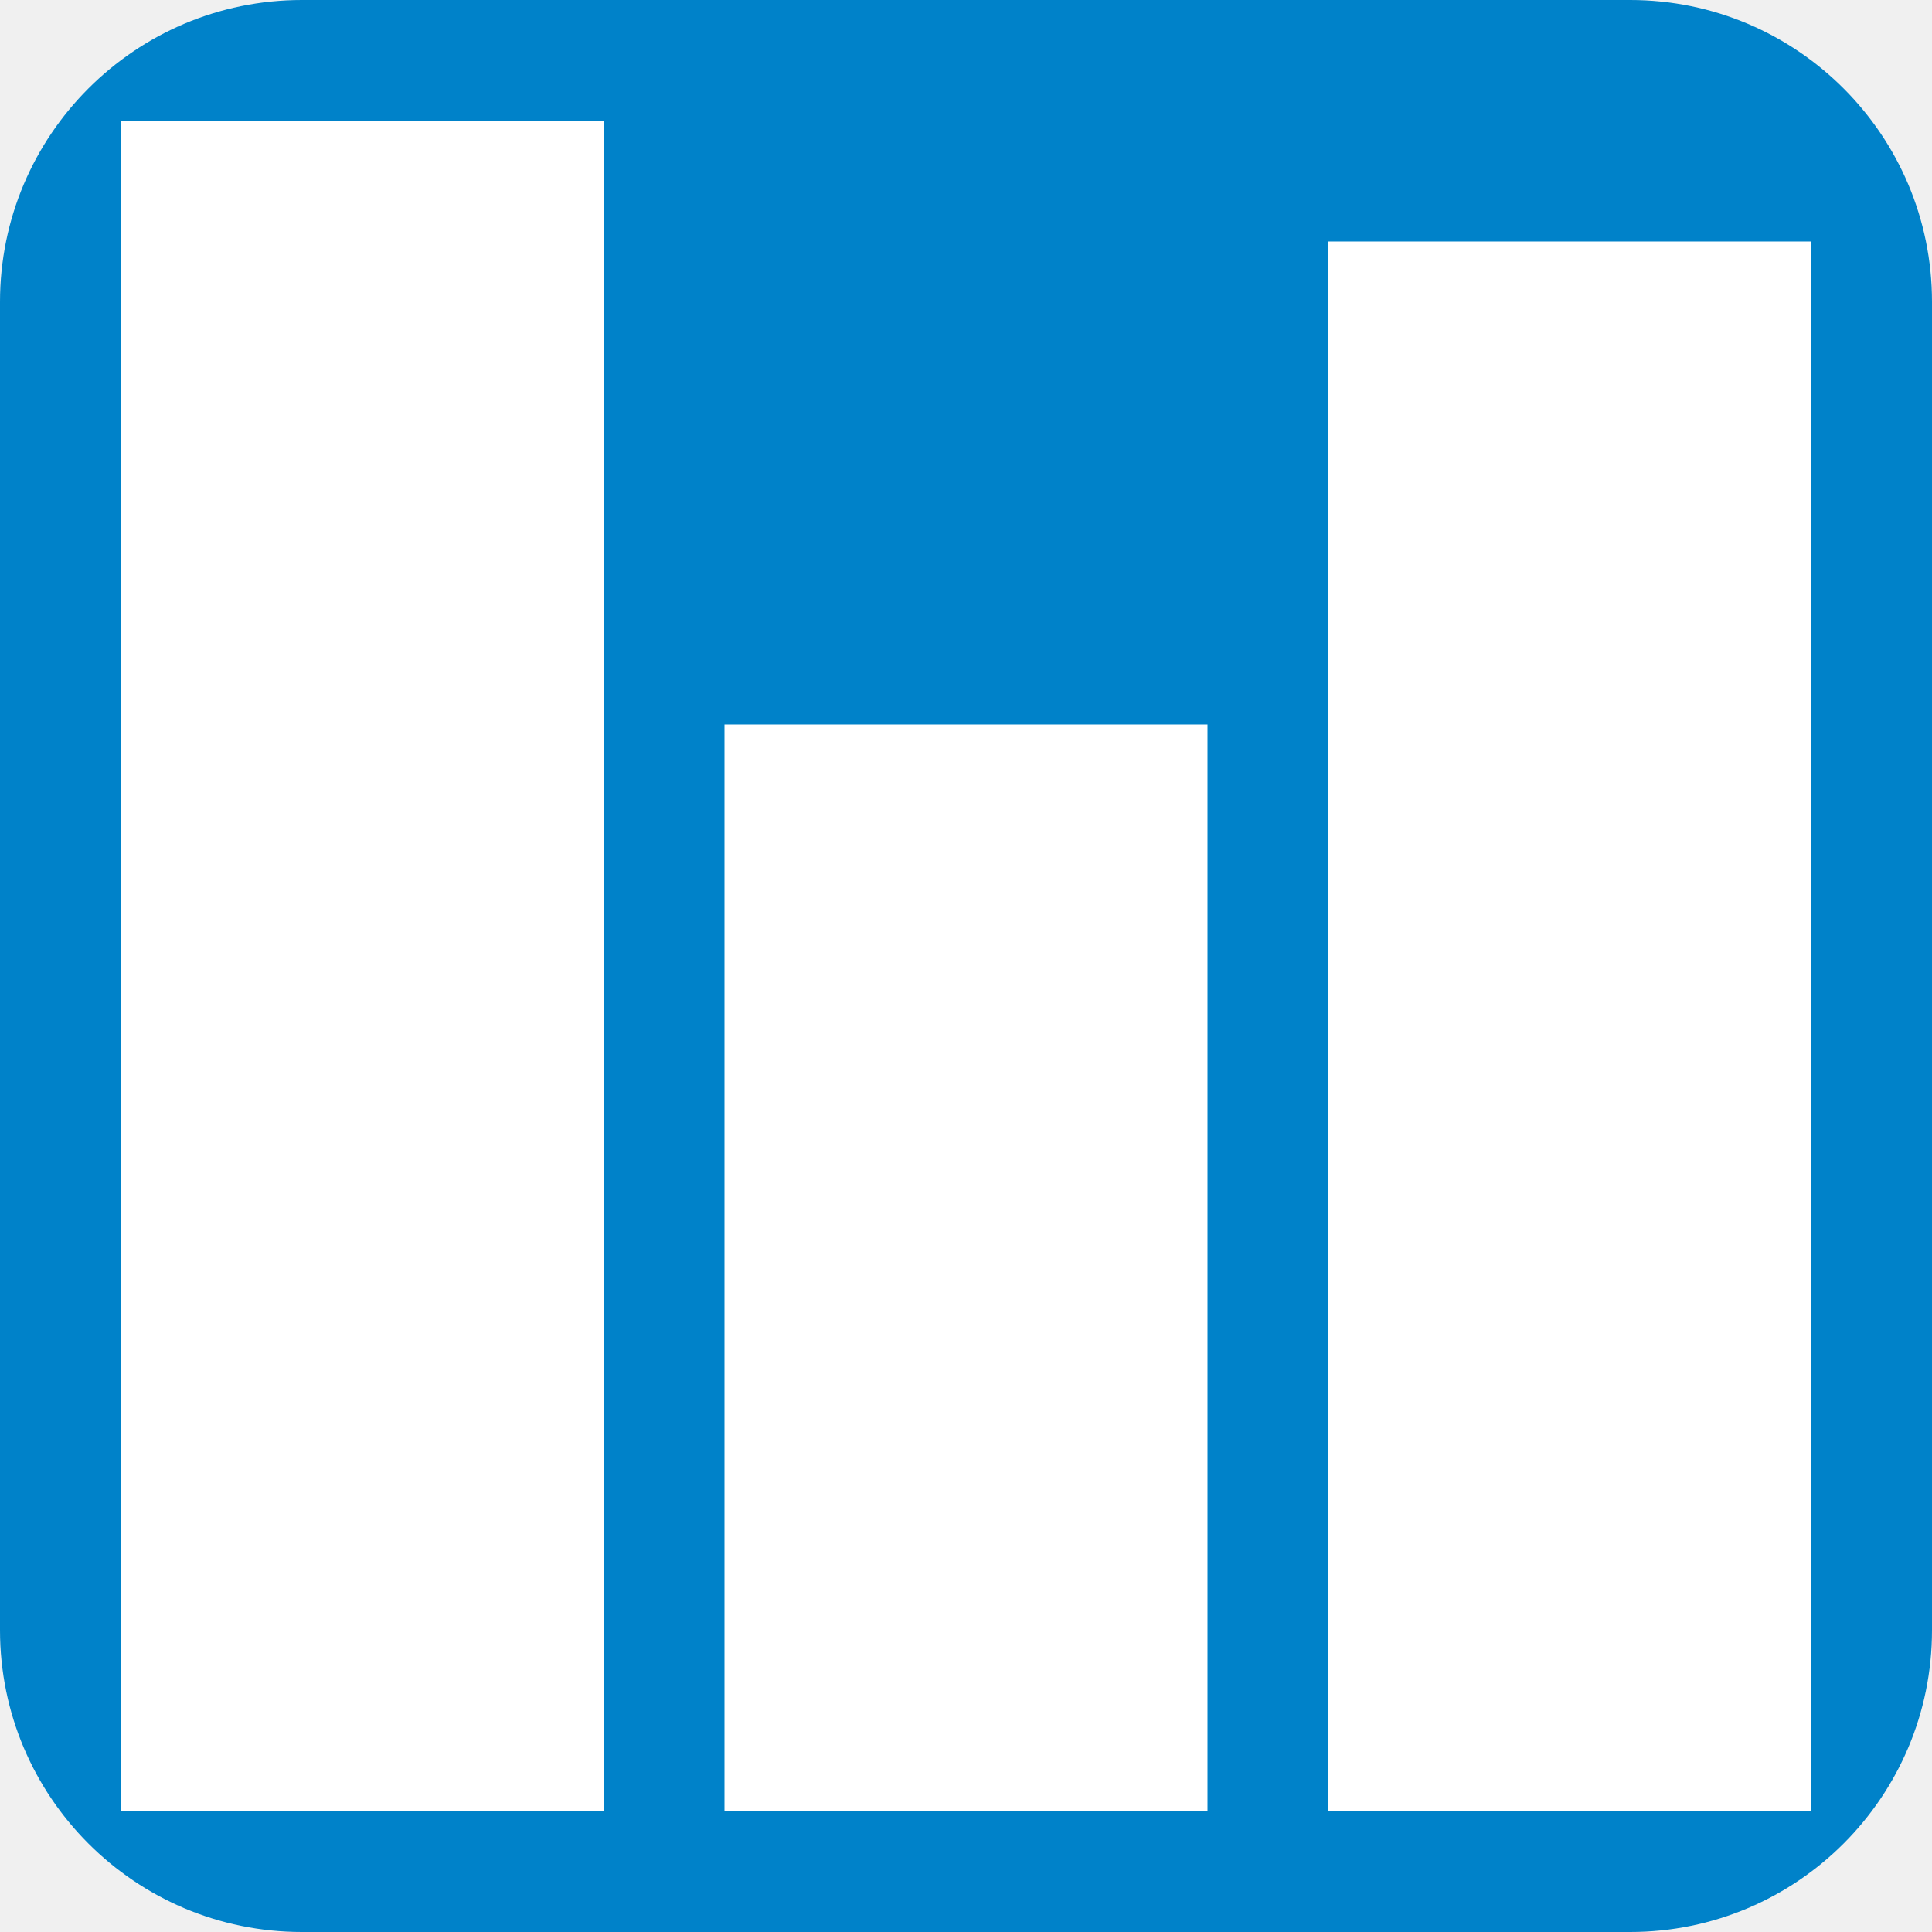
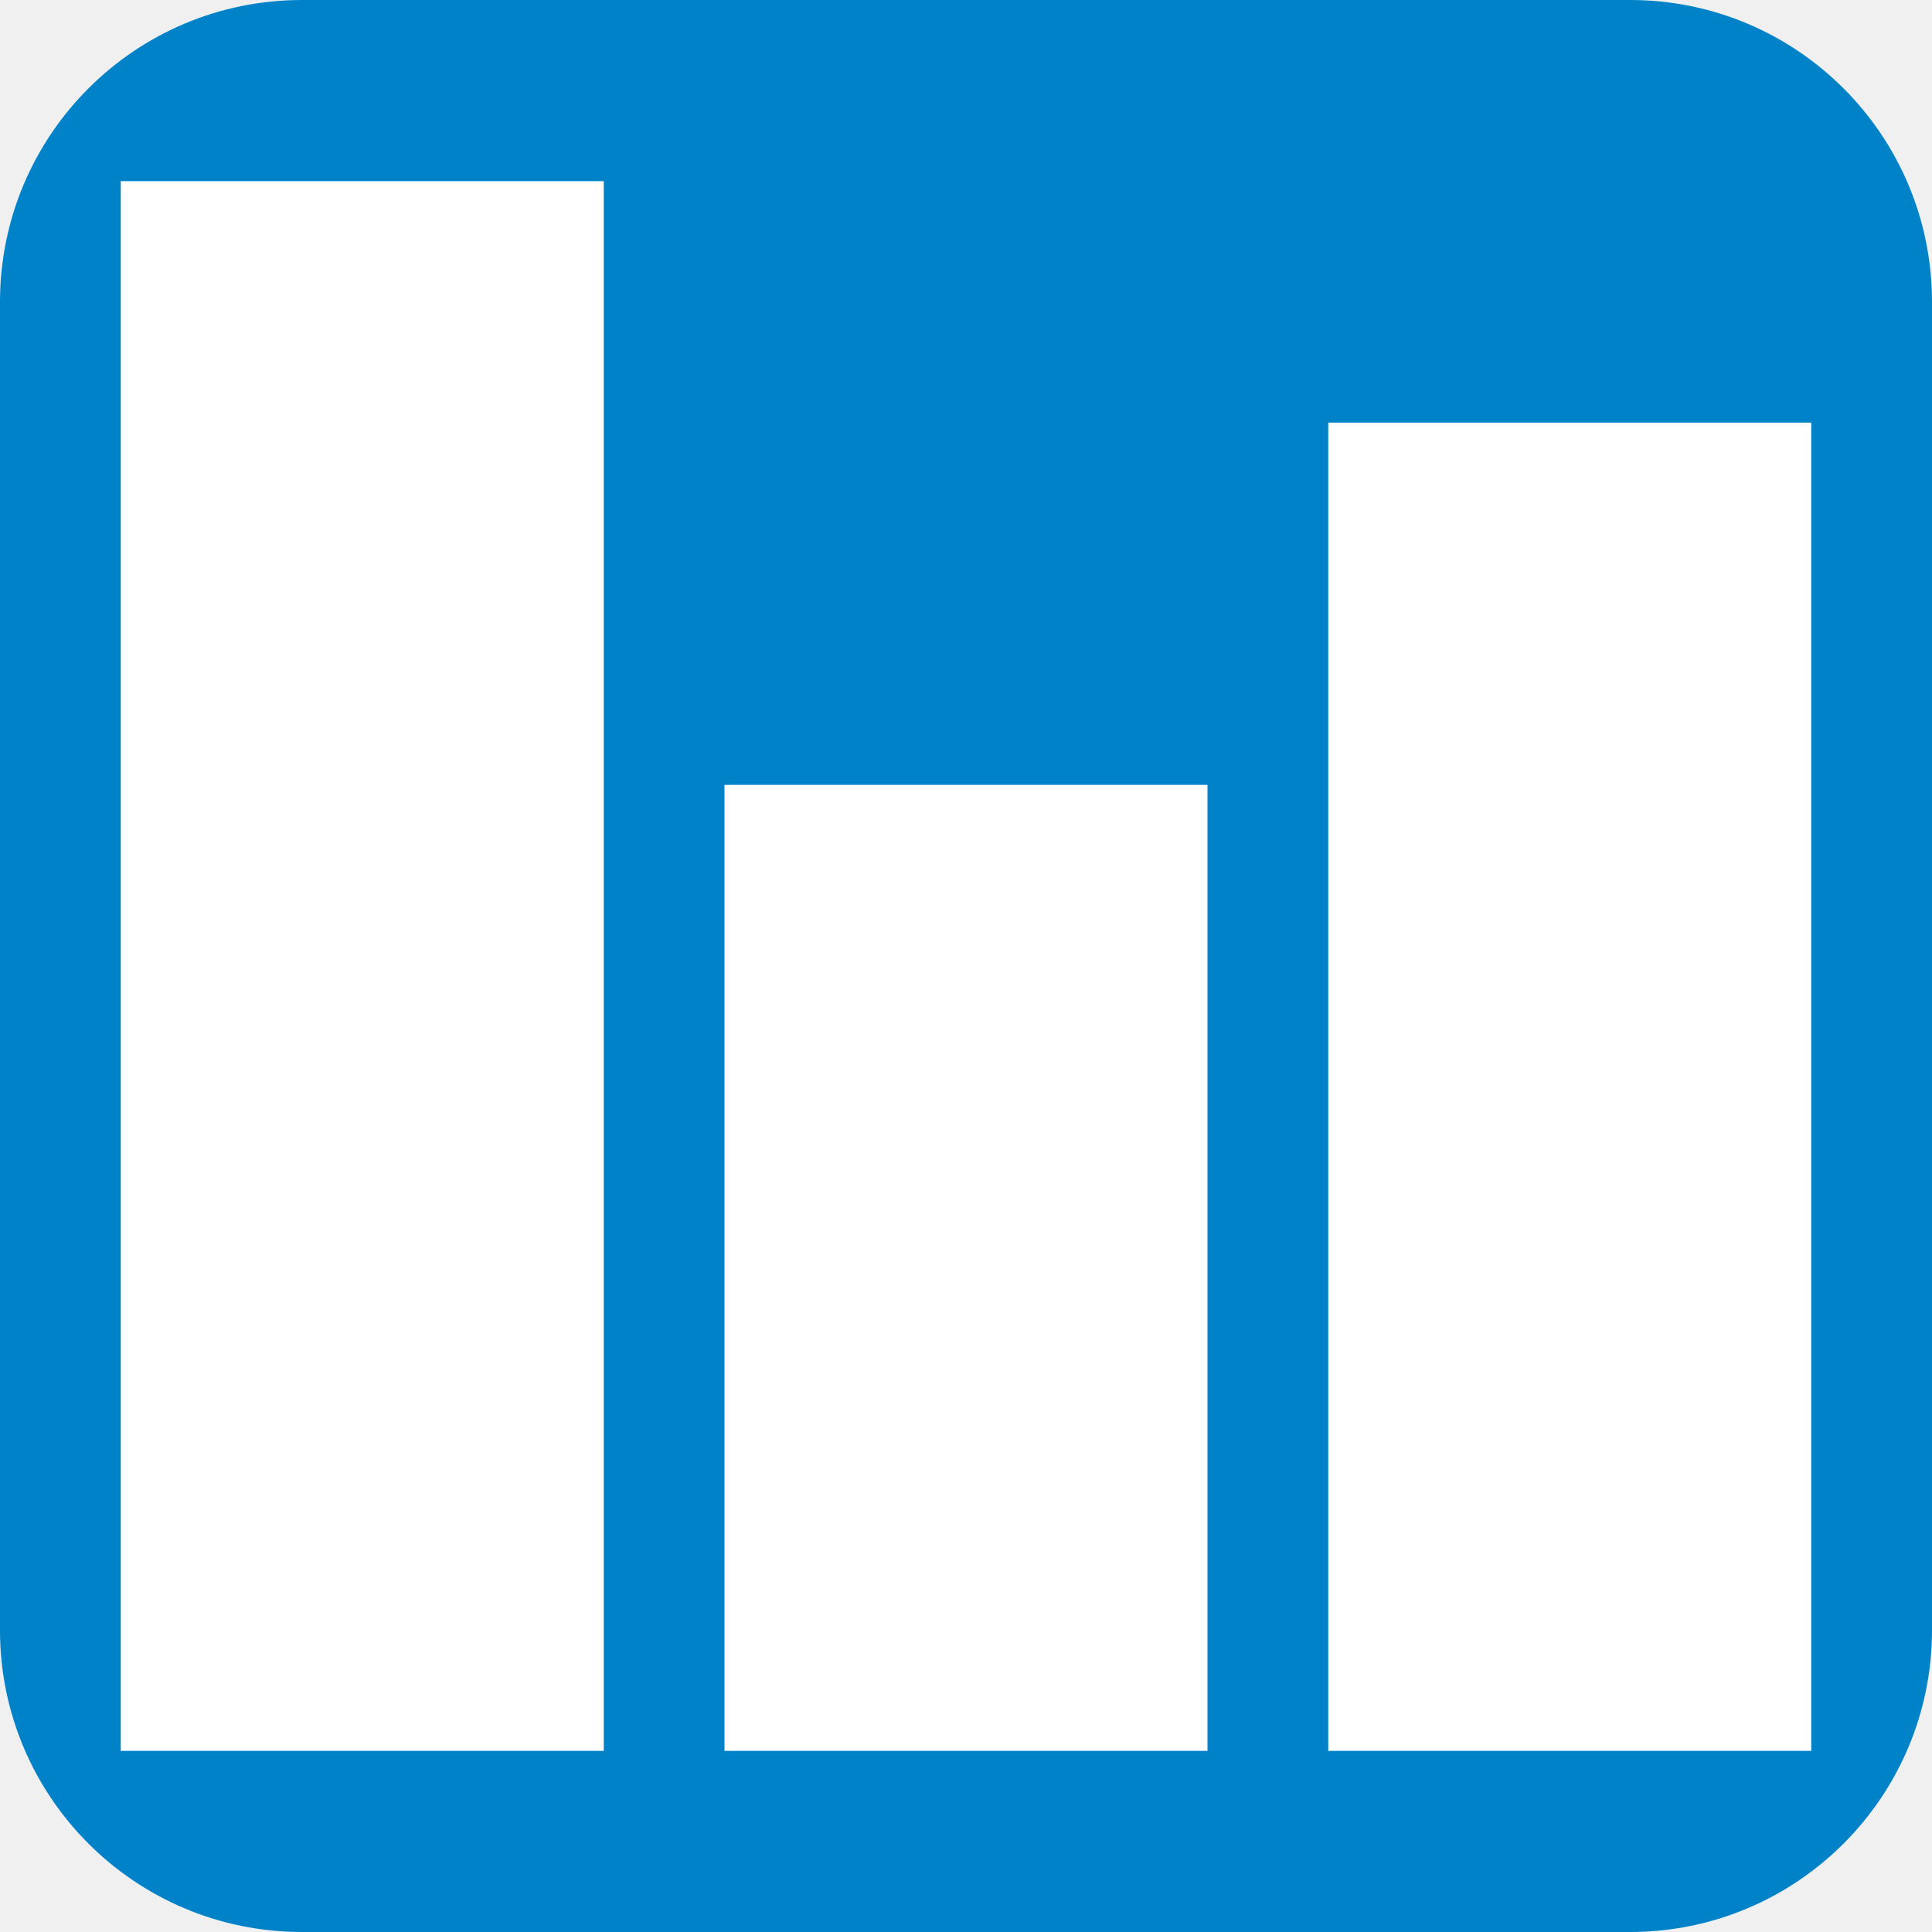
<svg xmlns="http://www.w3.org/2000/svg" version="1.1" xml:space="preserve" height="32" width="32" enable-background="new 0 0 595.275 311.111" y="0px" x="0px" viewBox="0 0 32 32">
-   <rect rx="5" ry="5" height="32" width="32" y="-0" x="0" fill="#0082c9" />
-   <rect style="fill:#ffffff;fill-opacity:1;stroke:none" id="rect4345" width="8" height="28" x="2" y="2" />
-   <rect style="fill:#ffffff;fill-opacity:1;stroke:none" id="rect4347" width="8" height="18" x="12" y="12" />
-   <rect style="fill:#ffffff;fill-opacity:1;stroke:none" id="rect4349" width="8" height="26" x="22" y="4" />
+   <rect rx="5" ry="5" height="32" width="32" y="0" x="0" fill="#0082c9" />
+   <rect style="fill:#ffffff;fill-opacity:1;stroke:none" width="8" height="26" x="2" y="3" />
+   <rect style="fill:#ffffff;fill-opacity:1;stroke:none" width="8" height="16" x="12" y="13" />
+   <rect style="fill:#ffffff;fill-opacity:1;stroke:none" width="8" height="22" x="22" y="7" />
</svg>
